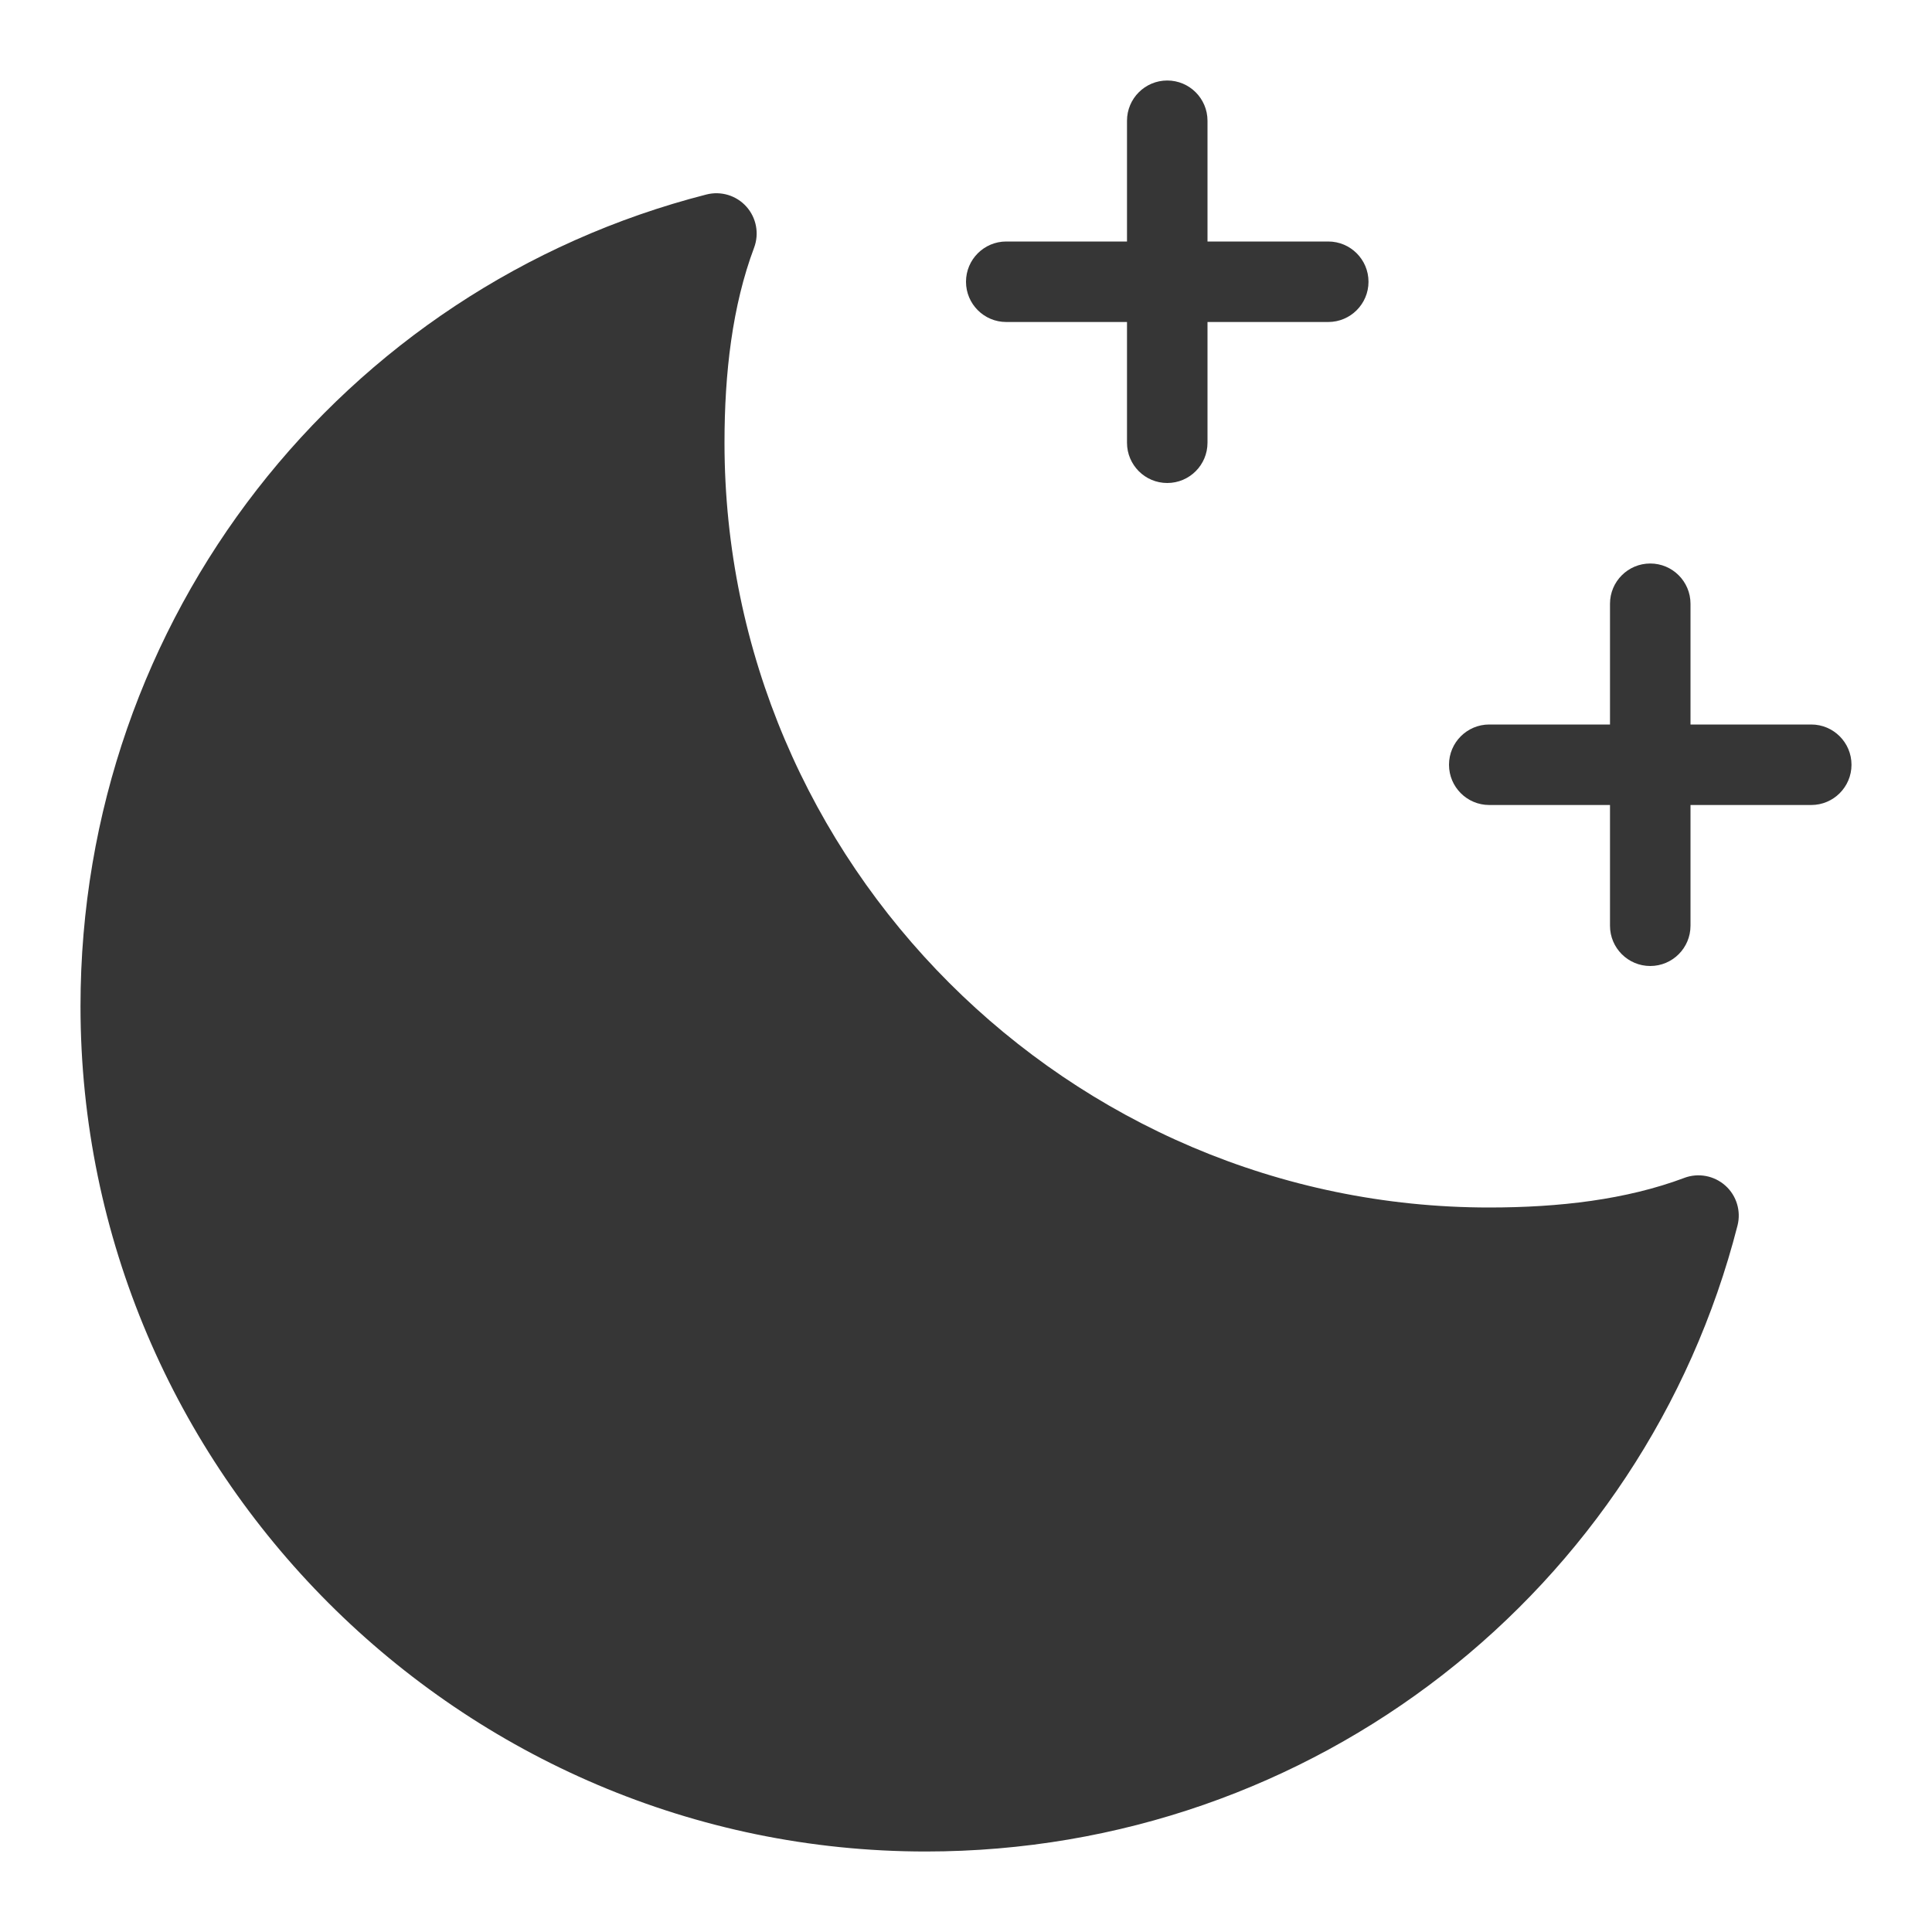
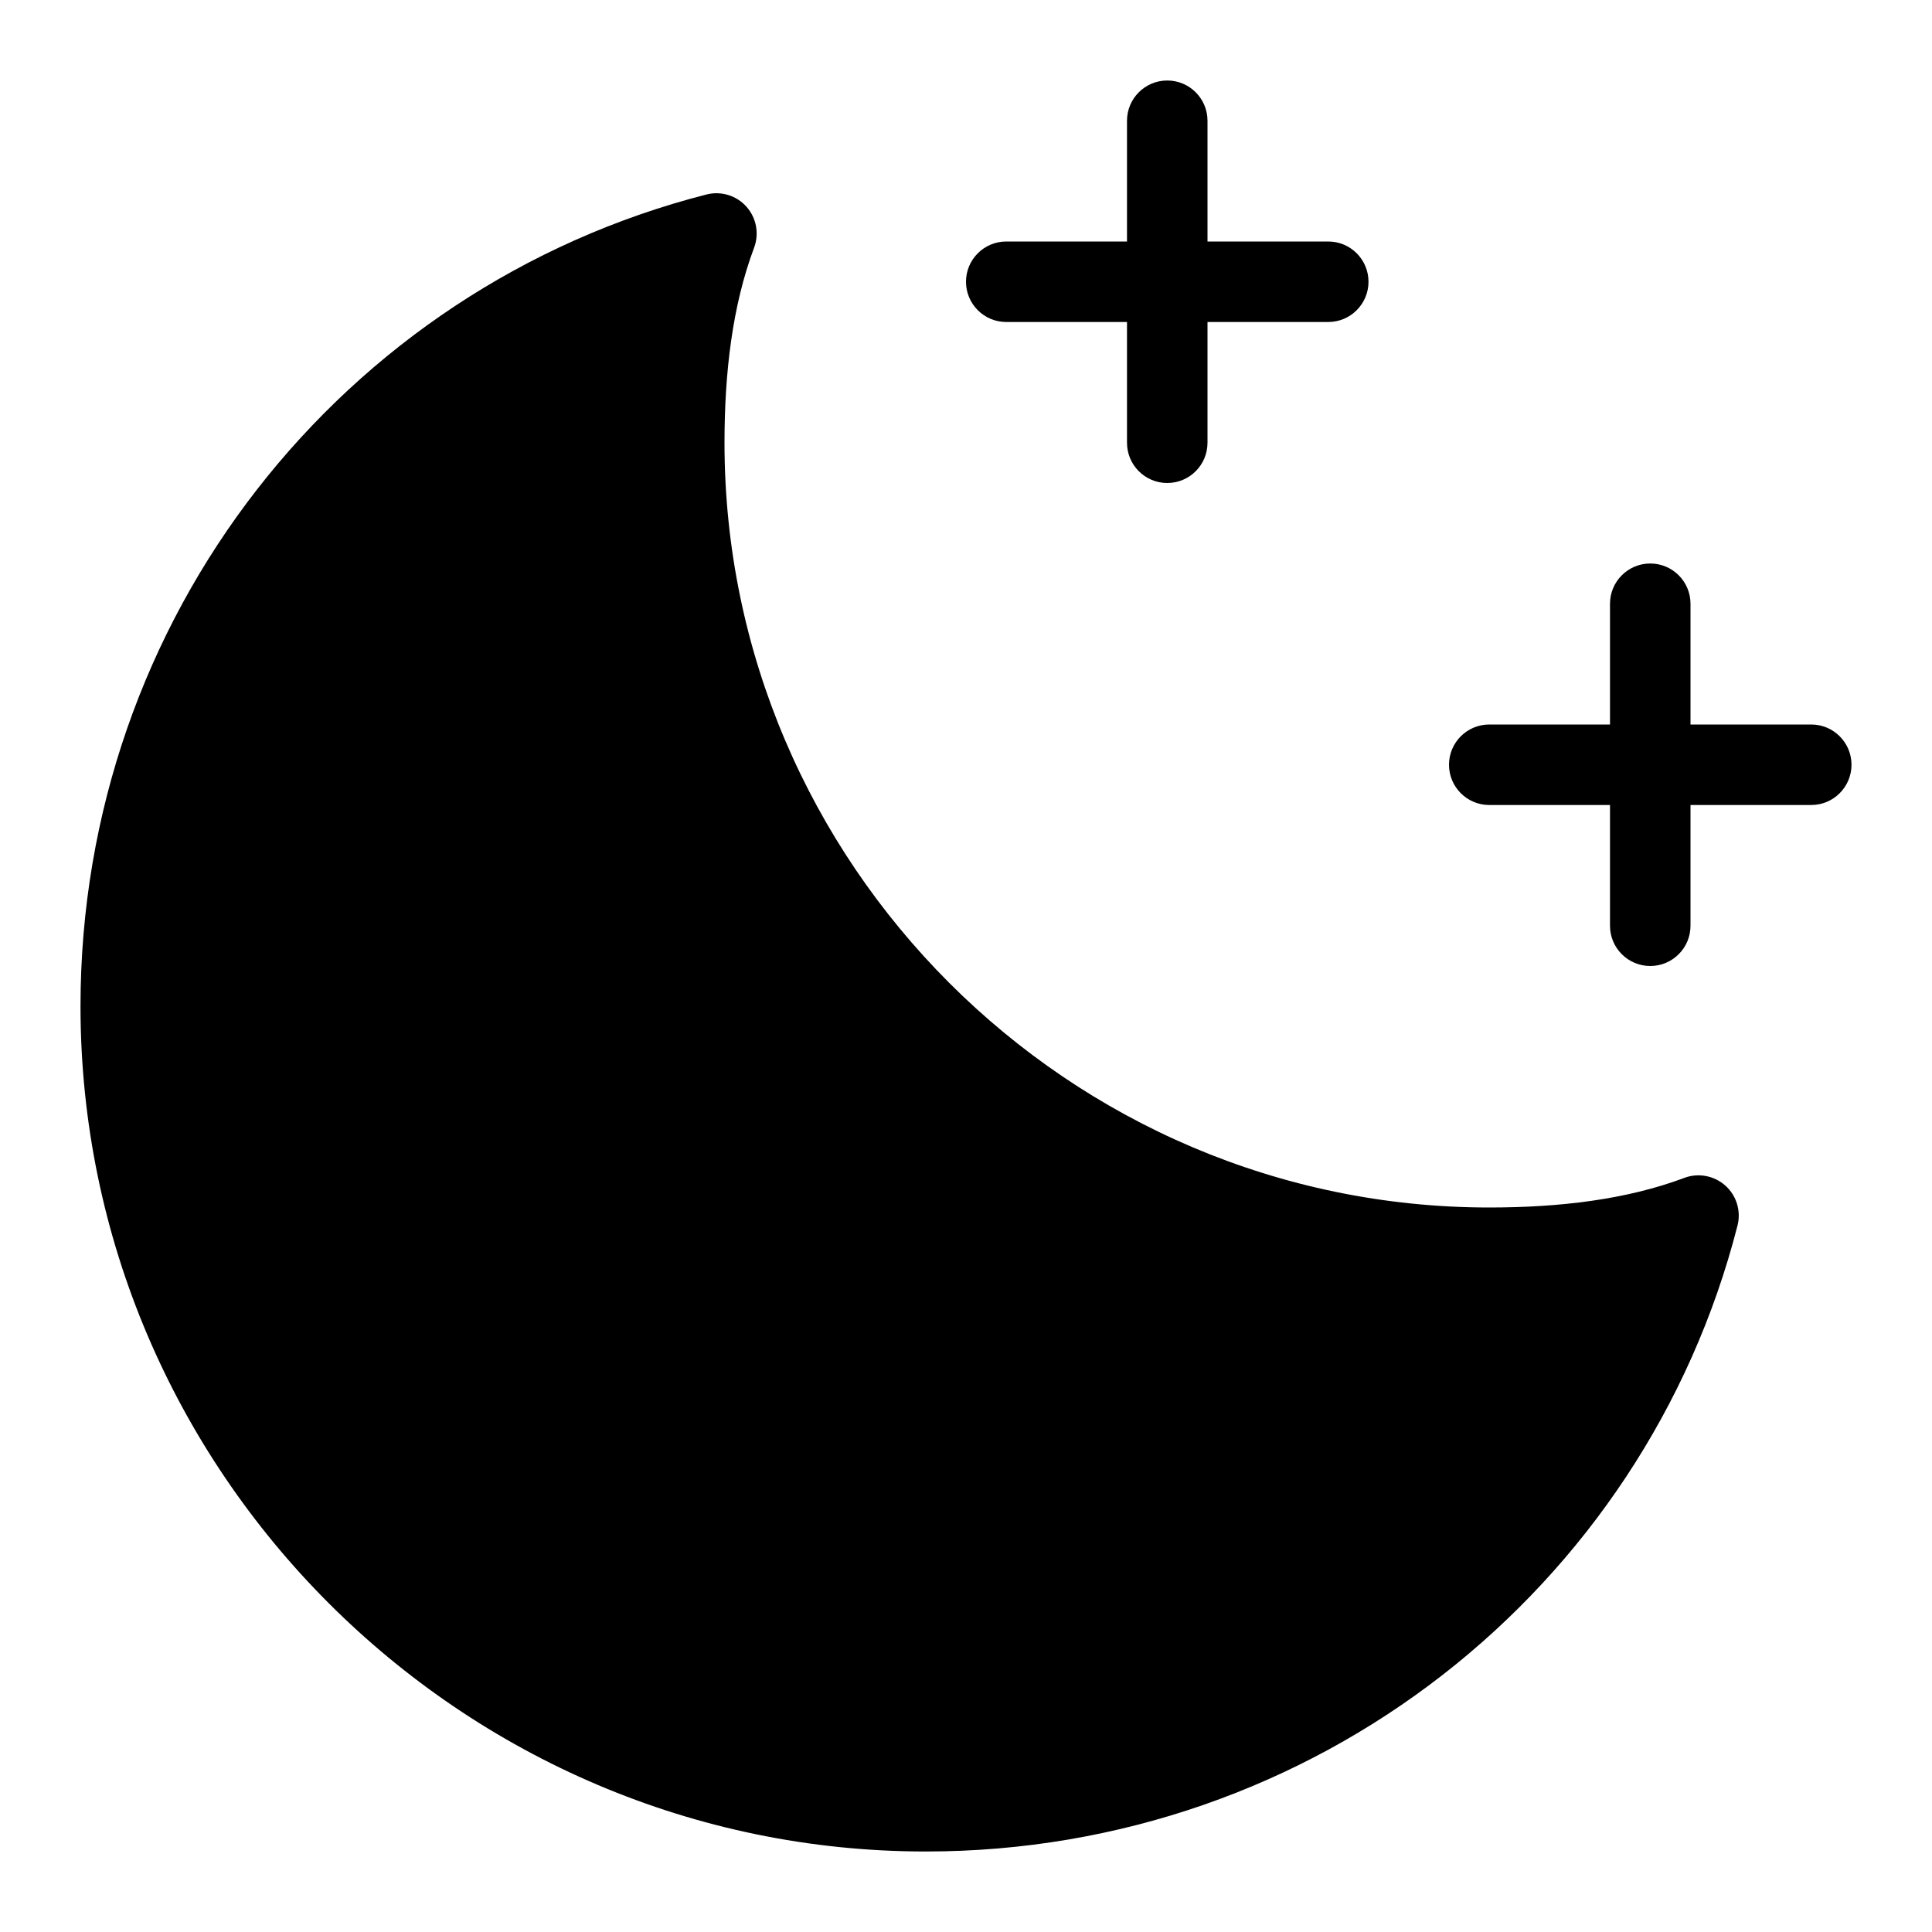
<svg xmlns="http://www.w3.org/2000/svg" width="24" height="24" version="1.1" viewBox="0 0 24 24">
-   <defs>
-     <style>
-       .cls-1 {
-         fill: #363636;
-       }
-     </style>
-   </defs>
-   <g>
-     <g id="Camada_1">
-       <g>
-         <path class="cls-1" d="M12.5,4h1.5v1.5c0,.276.224.5.5.5s.5-.224.5-.5v-1.5h1.5c.276,0,.5-.224.5-.5s-.224-.5-.5-.5h-1.5v-1.5c0-.276-.224-.5-.5-.5s-.5.224-.5.5v1.5h-1.5c-.276,0-.5.224-.5.5s.224.5.5.5Z" />
-         <path class="cls-1" d="M20.924,14.632c-.722.271-1.556.368-2.424.368-5.224,0-9.5-4.276-9.5-9.5,0-.868.097-1.702.368-2.424.065-.174.028-.371-.096-.509-.124-.139-.316-.197-.496-.151C4.255,3.572,1,7.671,1,12.5c0,5.776,4.724,10.5,10.5,10.5,4.829,0,8.928-3.255,10.084-7.776.046-.18-.012-.372-.151-.496s-.335-.161-.51-.096Z" />
-         <path class="cls-1" d="M22.5,9h-1.5v-1.5c0-.276-.224-.5-.5-.5s-.5.224-.5.5v1.5h-1.5c-.276,0-.5.224-.5.5s.224.5.5.5h1.5v1.5c0,.276.224.5.5.5s.5-.224.5-.5v-1.5h1.5c.276,0,.5-.224.5-.5s-.224-.5-.5-.5Z" />
-       </g>
-     </g>
-   </g>
+   <path class="cls-1" d="M12.5,4h1.5v1.5c0,.276.224.5.5.5s.5-.224.5-.5v-1.5h1.5c.276,0,.5-.224.5-.5s-.224-.5-.5-.5h-1.5v-1.5c0-.276-.224-.5-.5-.5s-.5.224-.5.5v1.5h-1.5c-.276,0-.5.224-.5.5s.224.5.5.5Z" />
+   <path class="cls-1" d="M20.924,14.632c-.722.271-1.556.368-2.424.368-5.224,0-9.5-4.276-9.5-9.5,0-.868.097-1.702.368-2.424.065-.174.028-.371-.096-.509-.124-.139-.316-.197-.496-.151C4.255,3.572,1,7.671,1,12.5c0,5.776,4.724,10.5,10.5,10.5,4.829,0,8.928-3.255,10.084-7.776.046-.18-.012-.372-.151-.496s-.335-.161-.51-.096Z" />
+   <path class="cls-1" d="M22.5,9h-1.5v-1.5c0-.276-.224-.5-.5-.5s-.5.224-.5.5v1.5h-1.5c-.276,0-.5.224-.5.5s.224.5.5.5h1.5v1.5c0,.276.224.5.5.5s.5-.224.5-.5v-1.5h1.5c.276,0,.5-.224.5-.5s-.224-.5-.5-.5Z" />
</svg>
